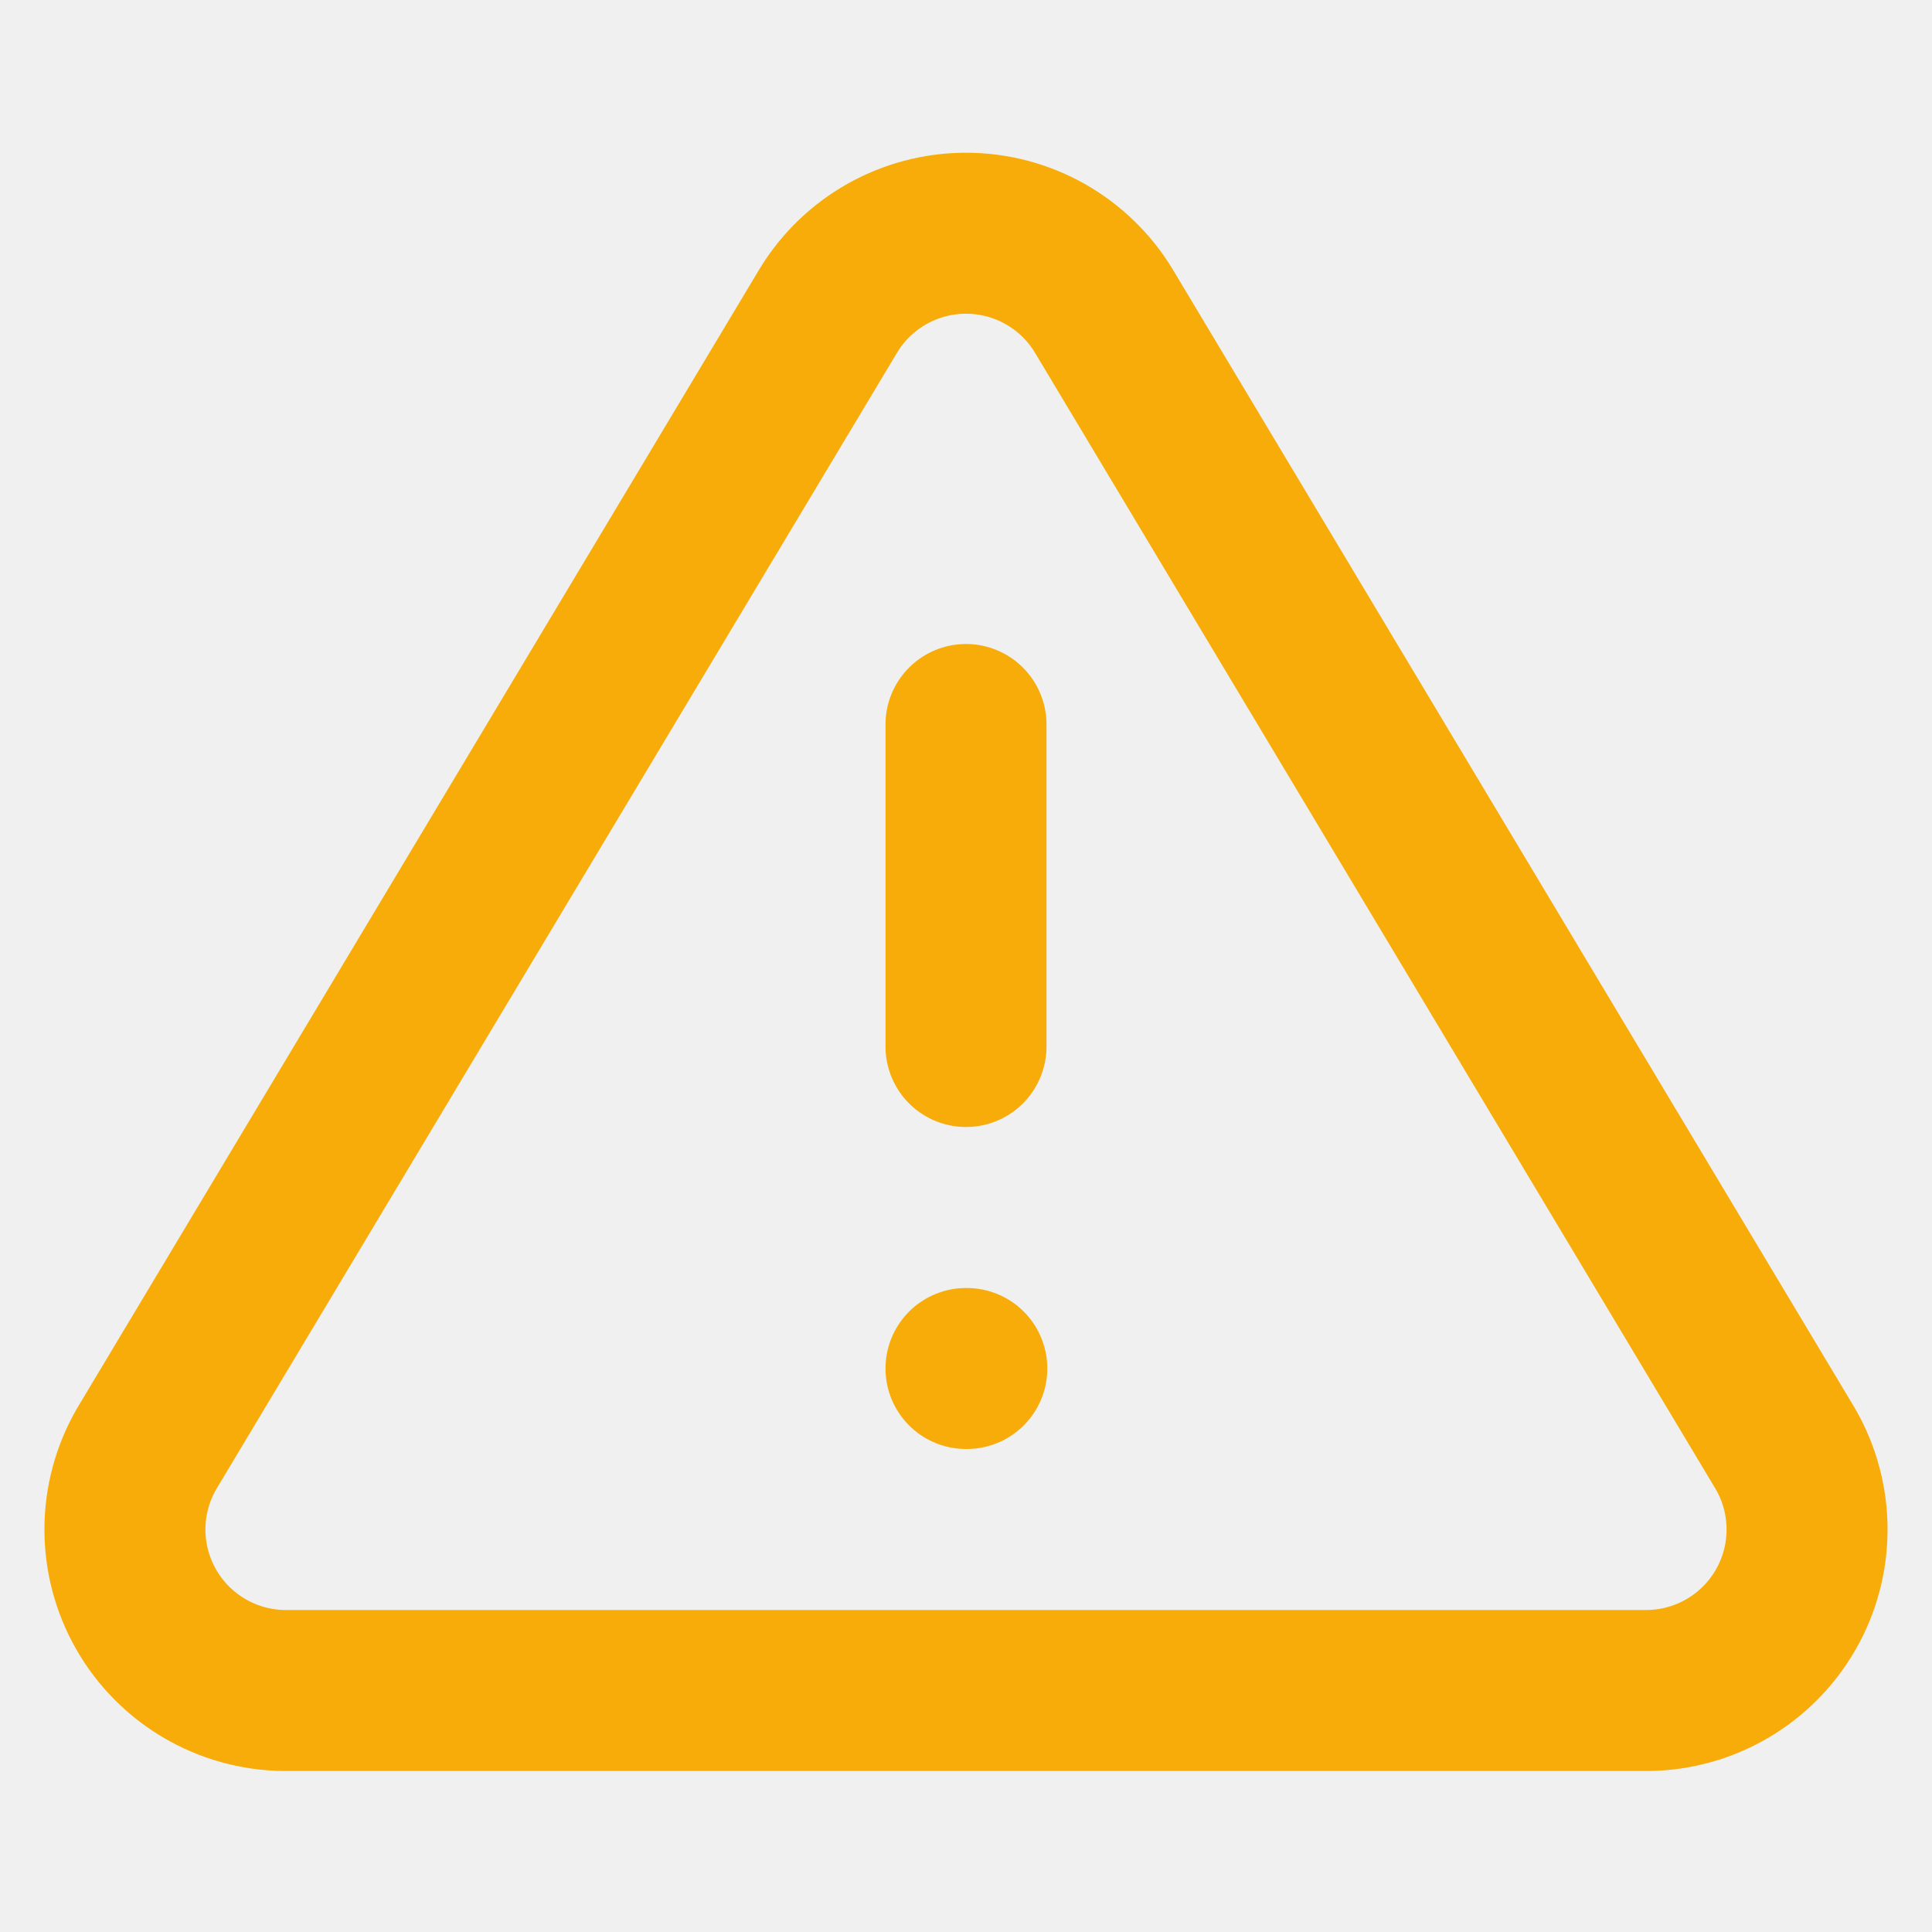
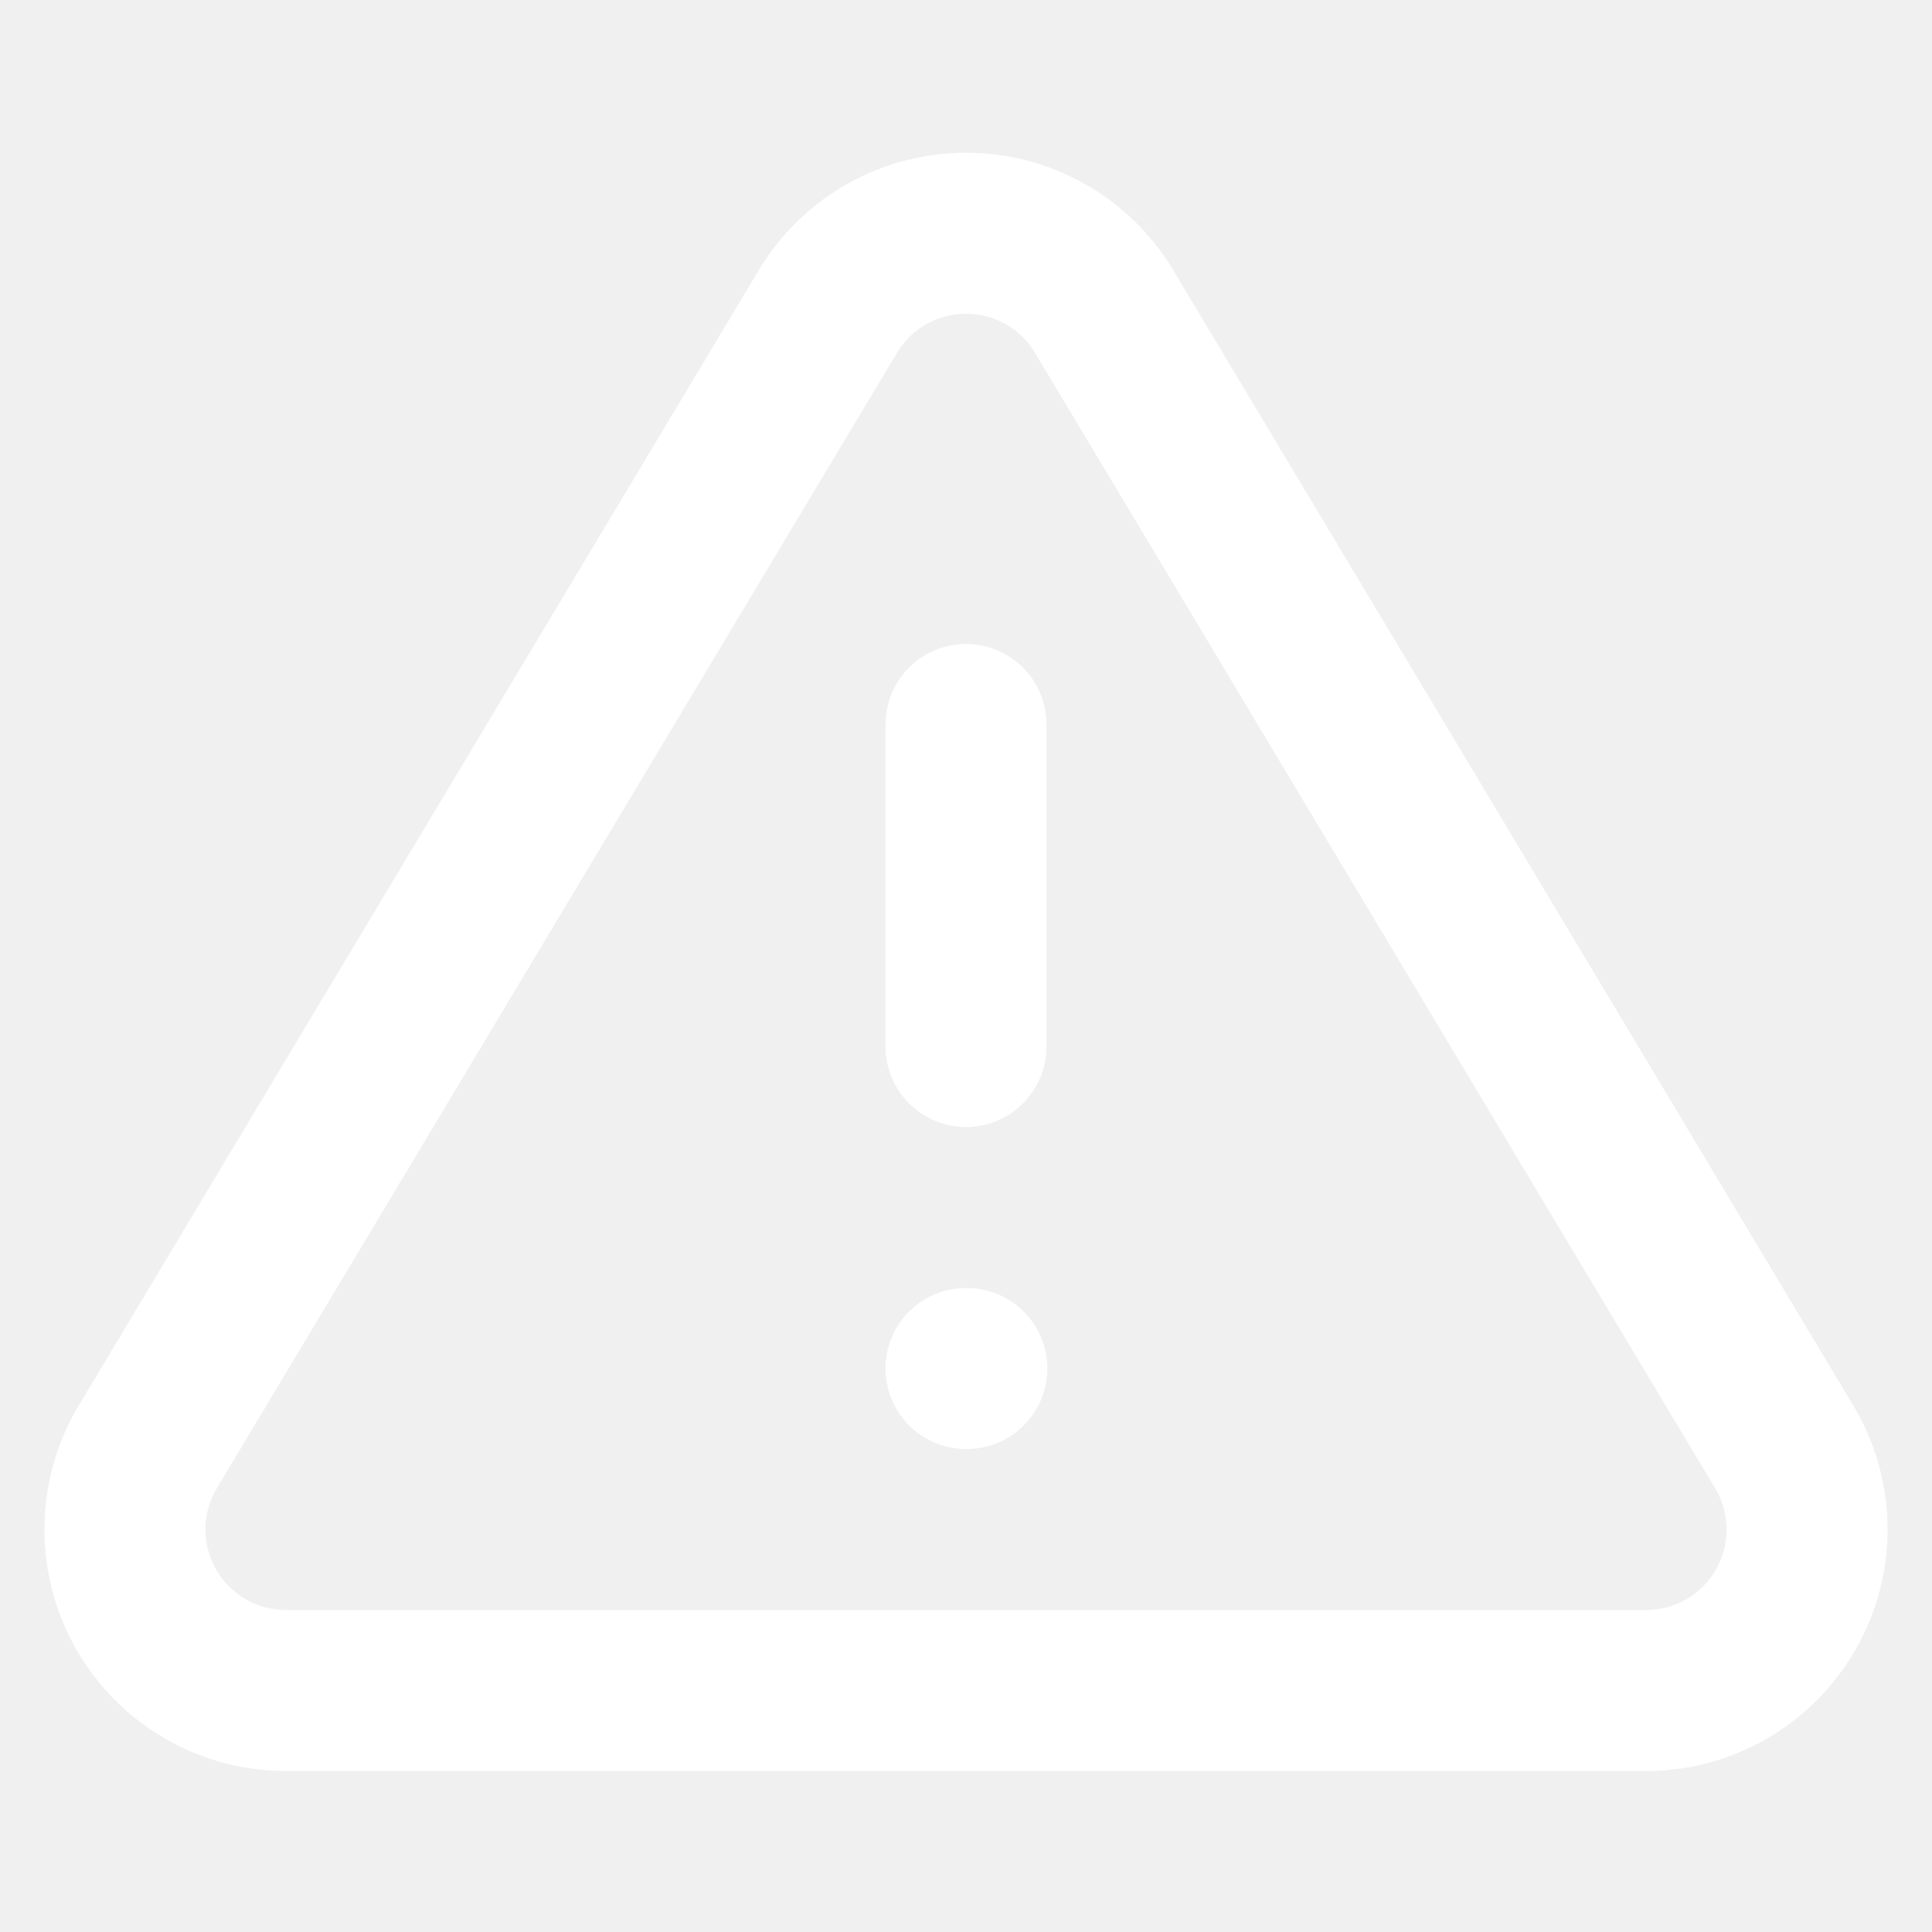
- <svg xmlns="http://www.w3.org/2000/svg" width="24" height="24" viewBox="0 0 24 24" fill="none" stroke="#f7ac0a" stroke-width="2" stroke-linecap="round" stroke-linejoin="round" class="feather feather-alert-triangle">
+ <svg xmlns="http://www.w3.org/2000/svg" width="24" height="24" viewBox="0 0 24 24" fill="none" stroke="#fff" stroke-width="2" stroke-linecap="round" stroke-linejoin="round" class="feather feather-alert-triangle">
  <path d="M10.29 3.86L1.82 18a2 2 0 0 0 1.71 3h16.94a2 2 0 0 0 1.71-3L13.71 3.86a2 2 0 0 0-3.42 0z" />
  <line x1="12" y1="9" x2="12" y2="13" />
  <line x1="12" y1="17" x2="12.01" y2="17" />
</svg>
